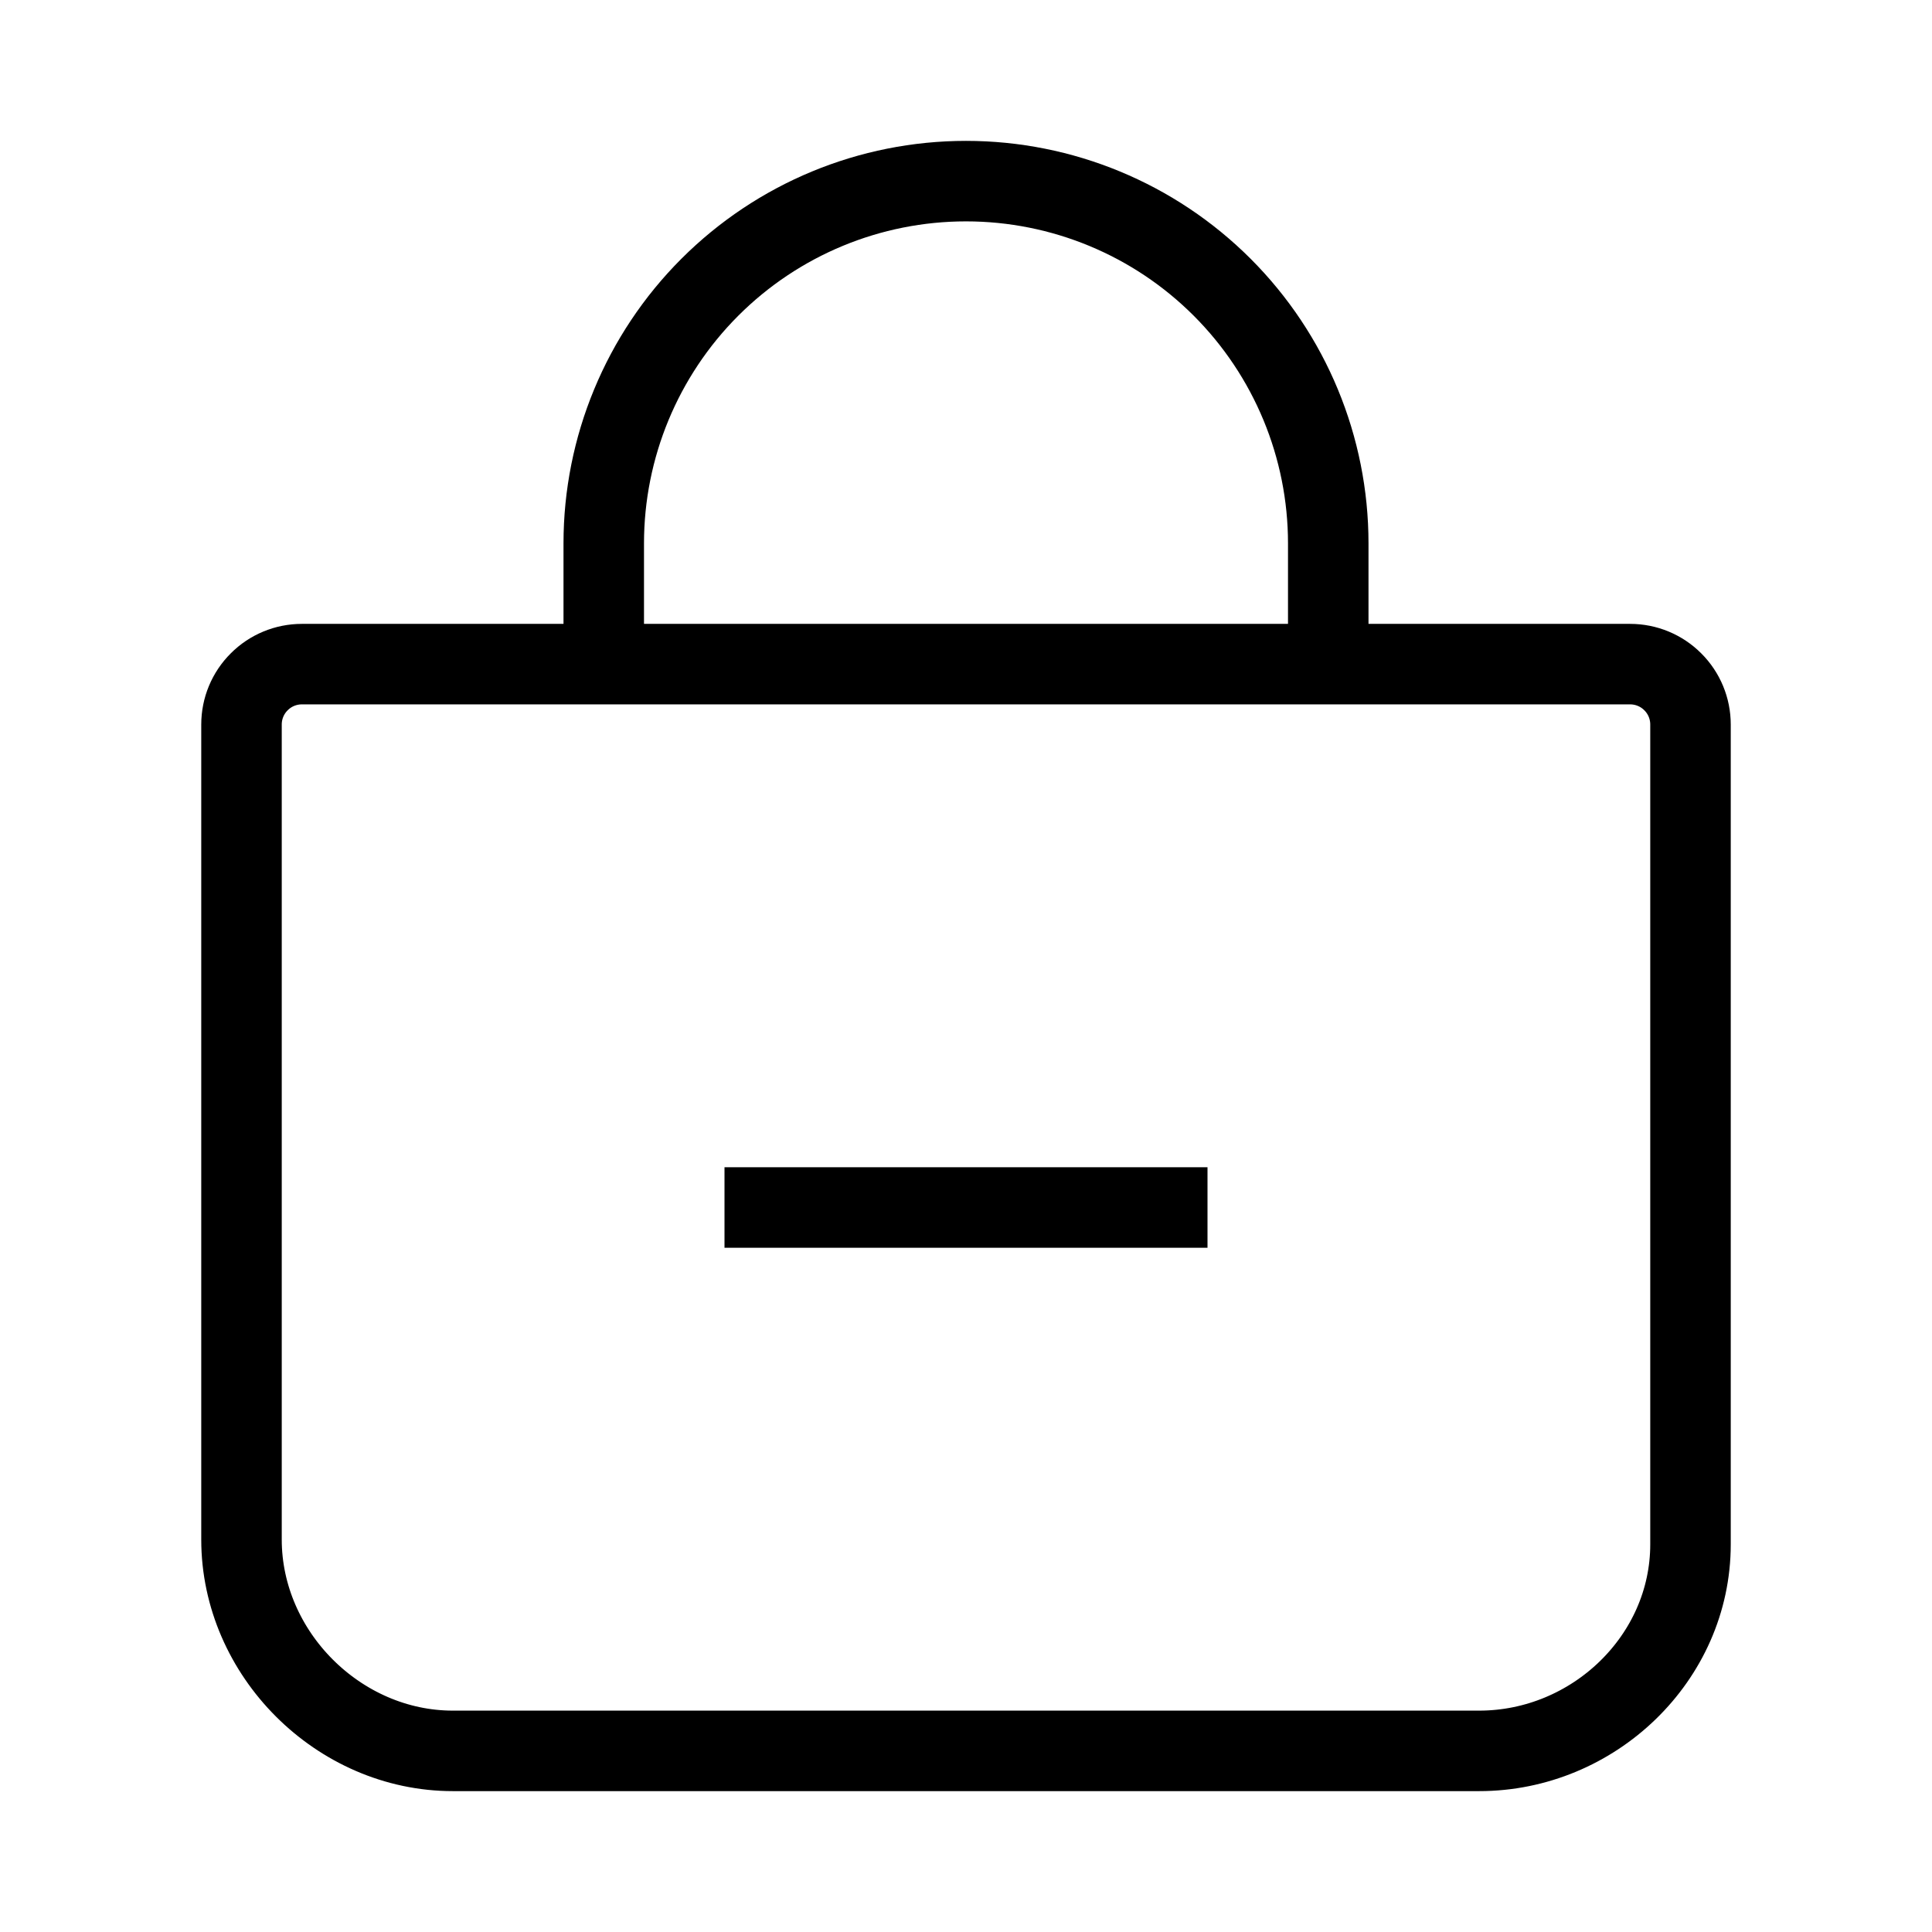
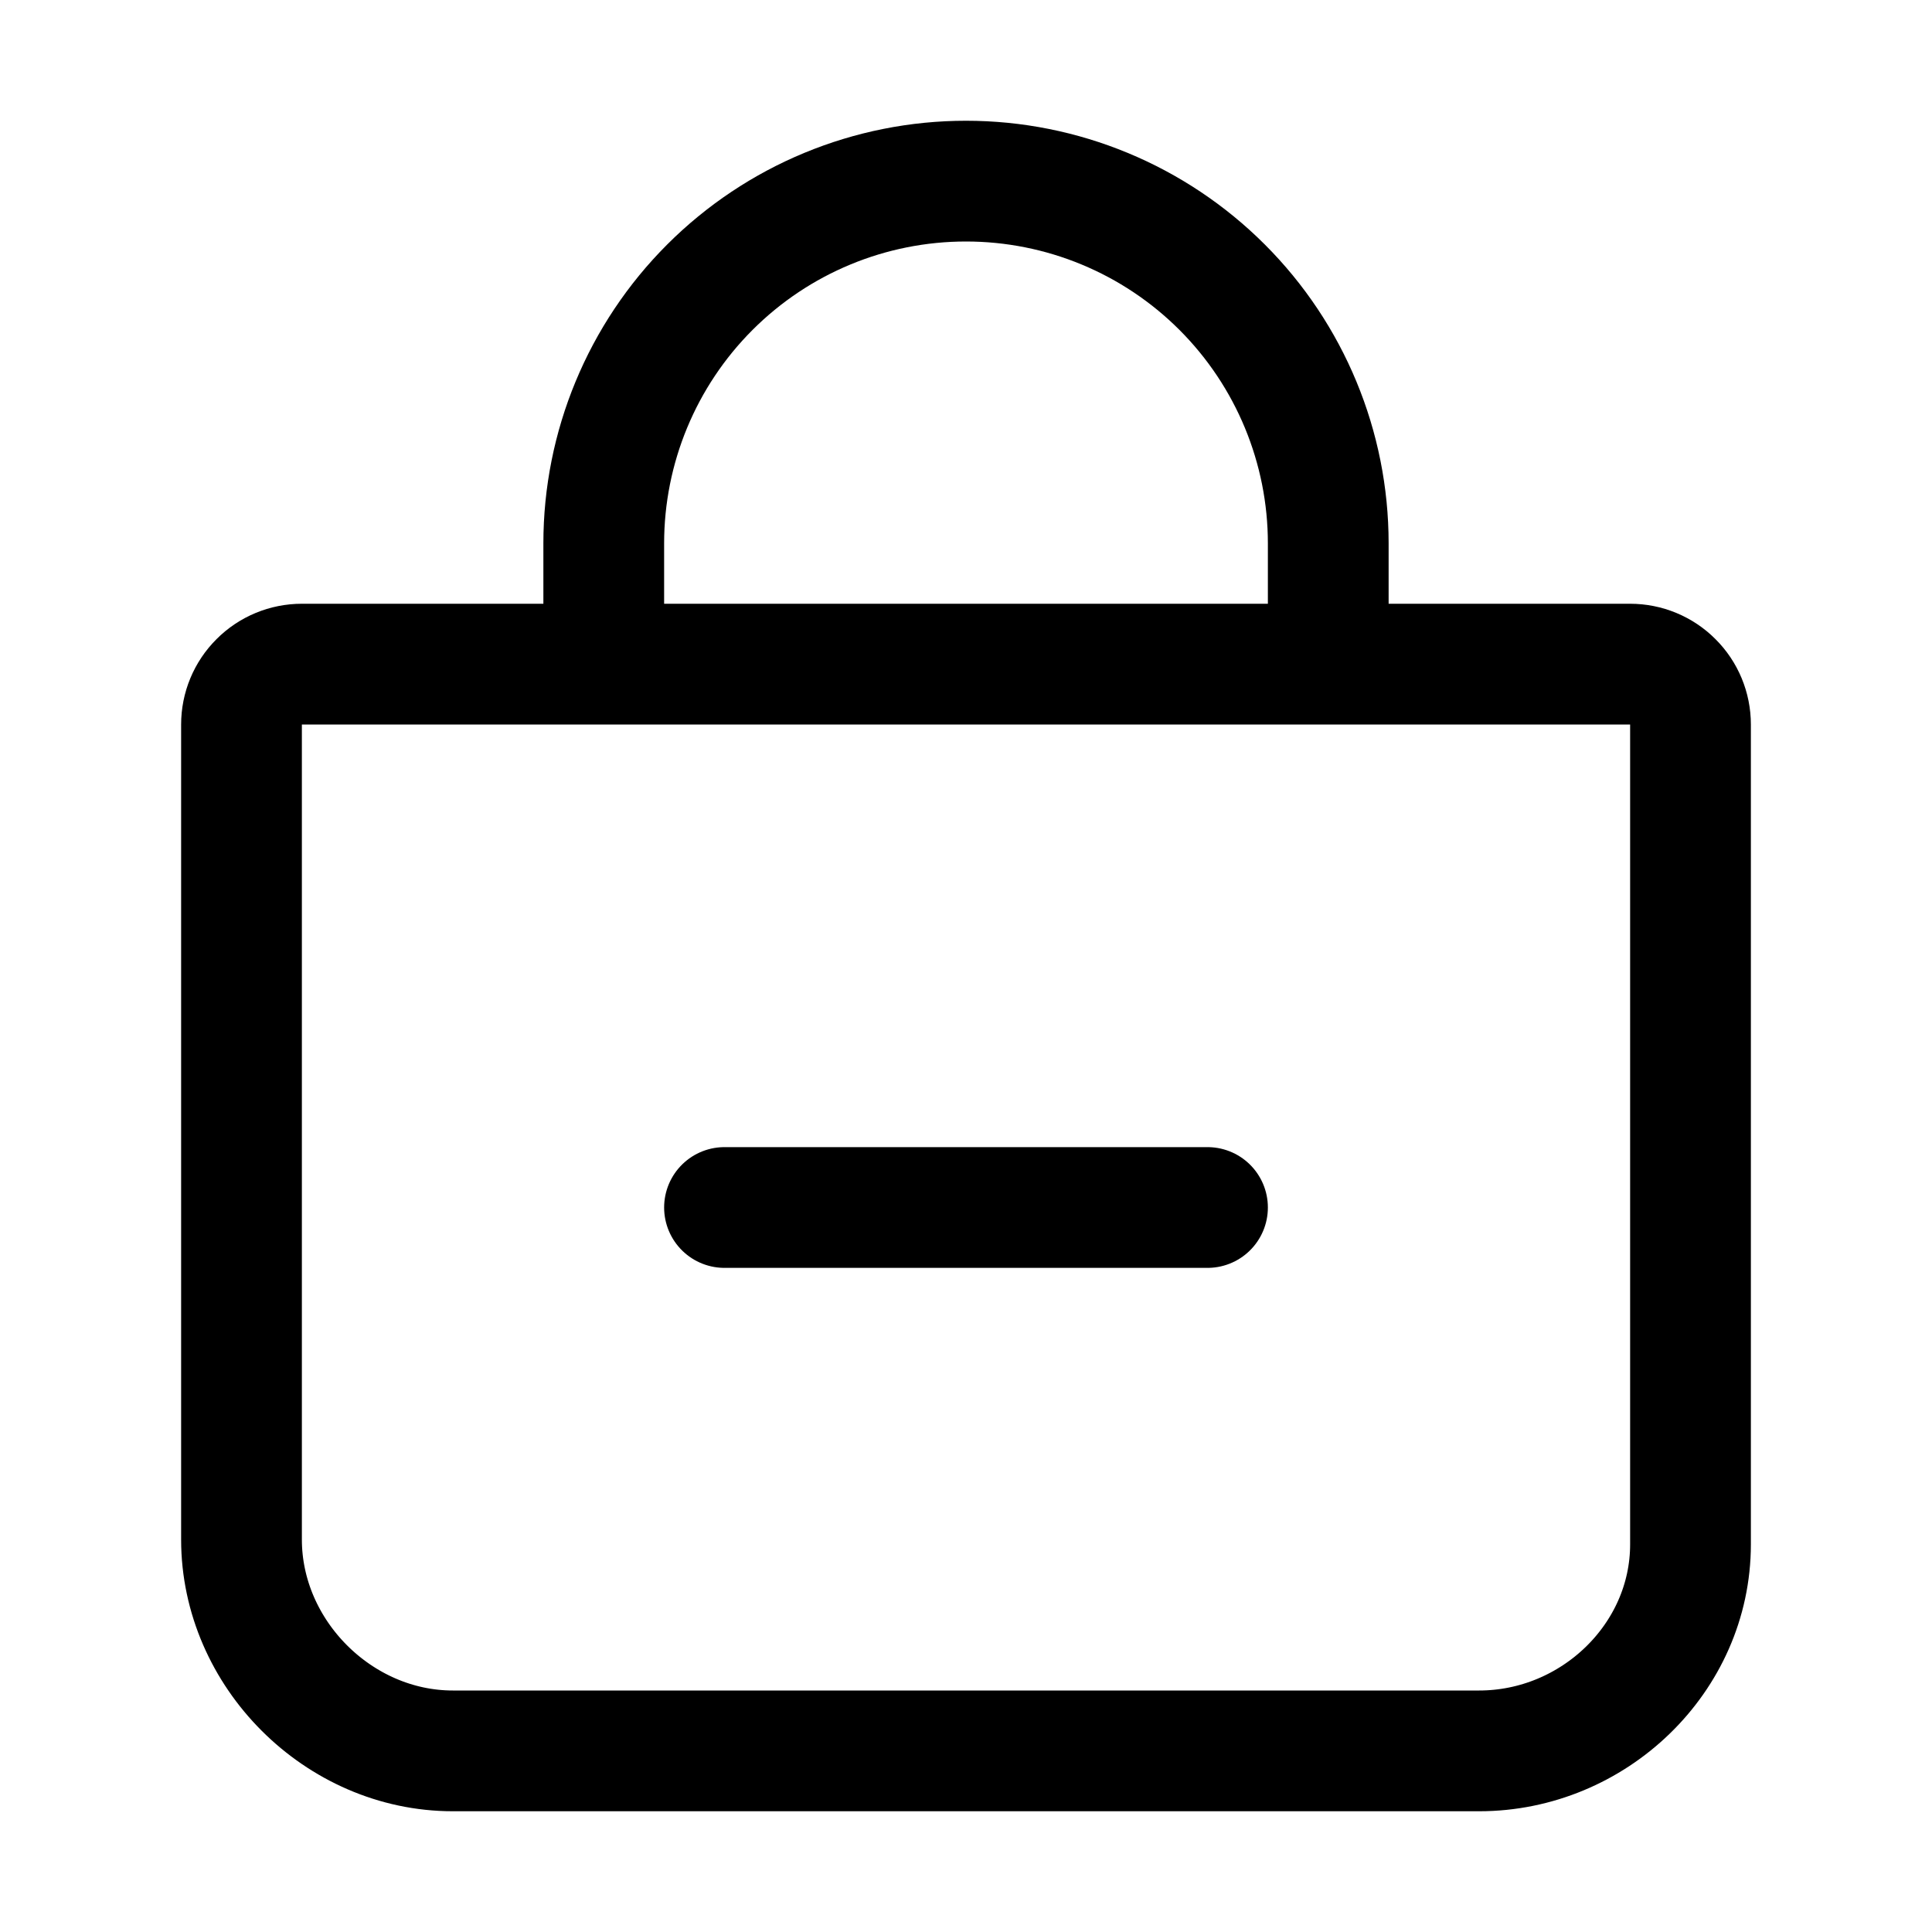
<svg xmlns="http://www.w3.org/2000/svg" width="24" height="24" viewBox="0 0 24 24" fill="none">
-   <path d="M15 15H9M7.5 8.25V6.75C7.5 5.557 7.974 4.412 8.818 3.568C9.662 2.724 10.806 2.25 12 2.25C13.194 2.25 14.338 2.724 15.182 3.568C16.026 4.412 16.5 5.557 16.5 6.75V8.25M3.75 8.25C3.551 8.25 3.36 8.329 3.22 8.47C3.079 8.61 3 8.801 3 9V19.125C3 20.543 4.207 21.75 5.625 21.75H18.375C19.793 21.75 21 20.601 21 19.184V9C21 8.801 20.921 8.61 20.78 8.47C20.64 8.329 20.449 8.25 20.25 8.25H3.75Z" stroke="black" strokeWidth="1.5" strokeLinecap="round" strokeLinejoin="round" />
+   <path d="M15 15H9M7.5 8.25V6.75C7.5 5.557 7.974 4.412 8.818 3.568C9.662 2.724 10.806 2.25 12 2.25C13.194 2.25 14.338 2.724 15.182 3.568C16.026 4.412 16.5 5.557 16.5 6.75V8.25M3.75 8.25C3.551 8.25 3.36 8.329 3.22 8.47C3.079 8.61 3 8.801 3 9V19.125C3 20.543 4.207 21.75 5.625 21.75H18.375C19.793 21.75 21 20.601 21 19.184V9C21 8.801 20.921 8.61 20.78 8.47C20.64 8.329 20.449 8.25 20.25 8.25H3.75Z" stroke="black" stroke-width="1.5" stroke-linecap="round" stroke-linejoin="round" />
</svg>
